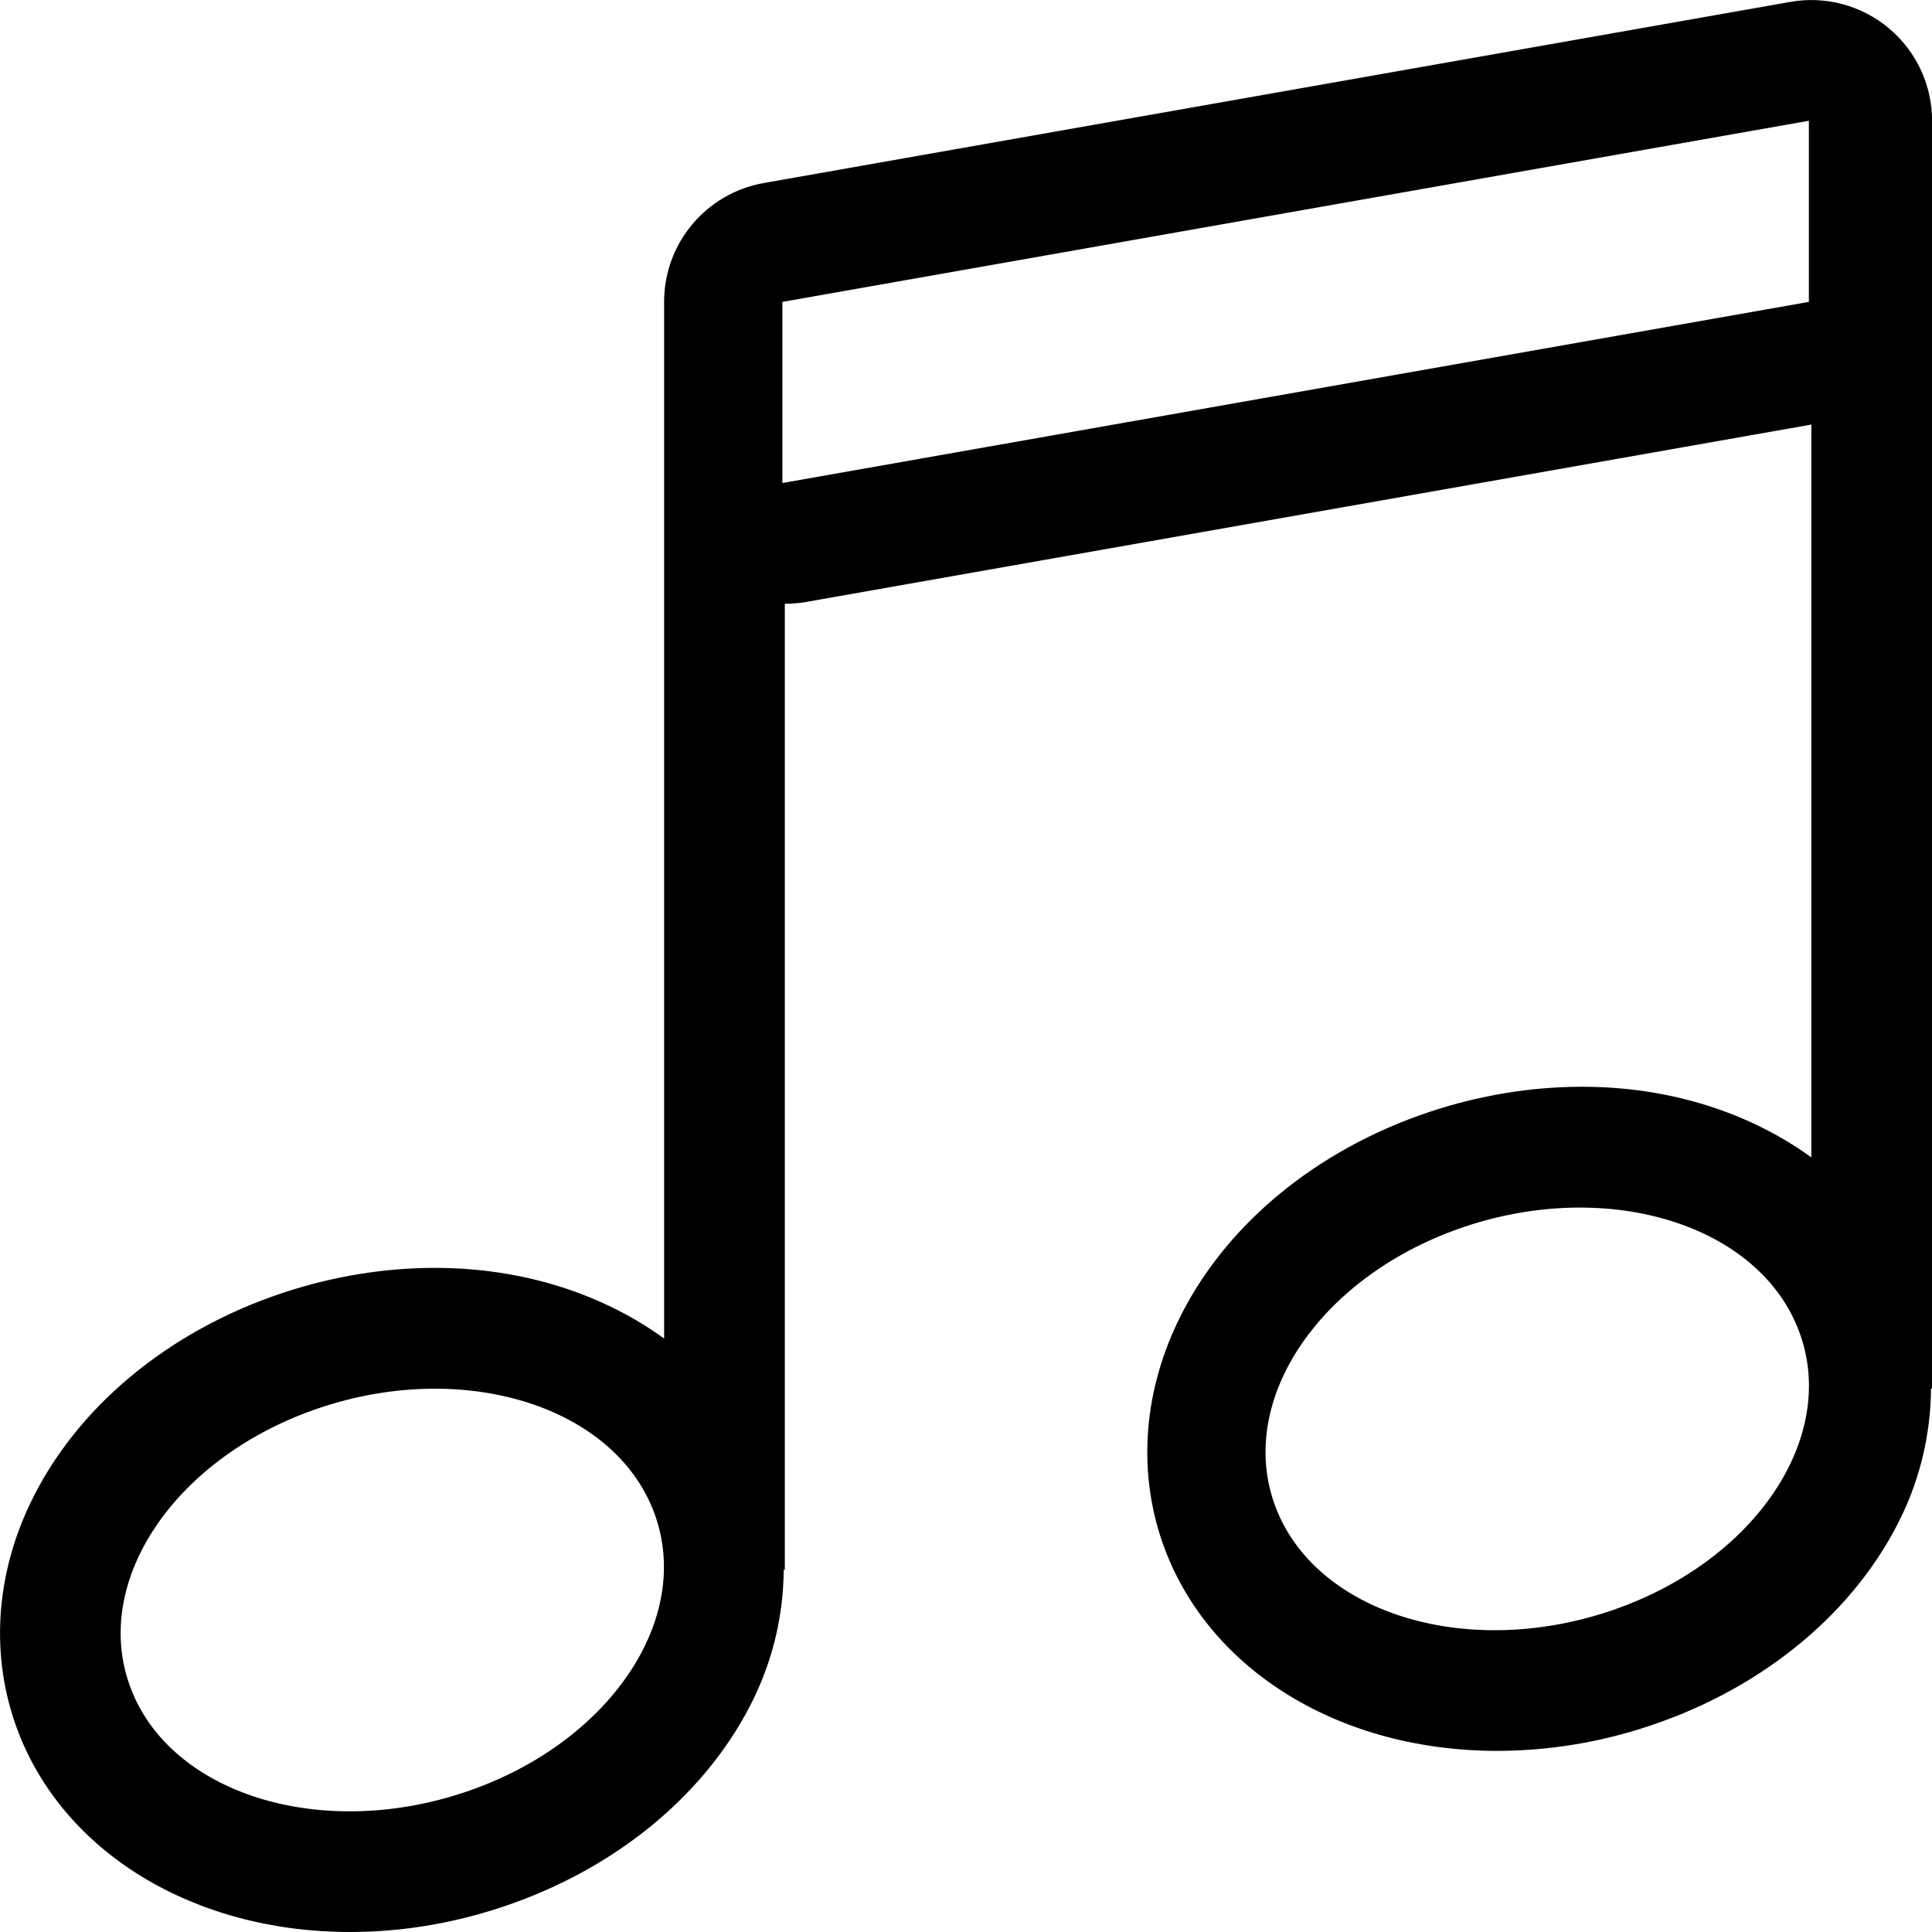
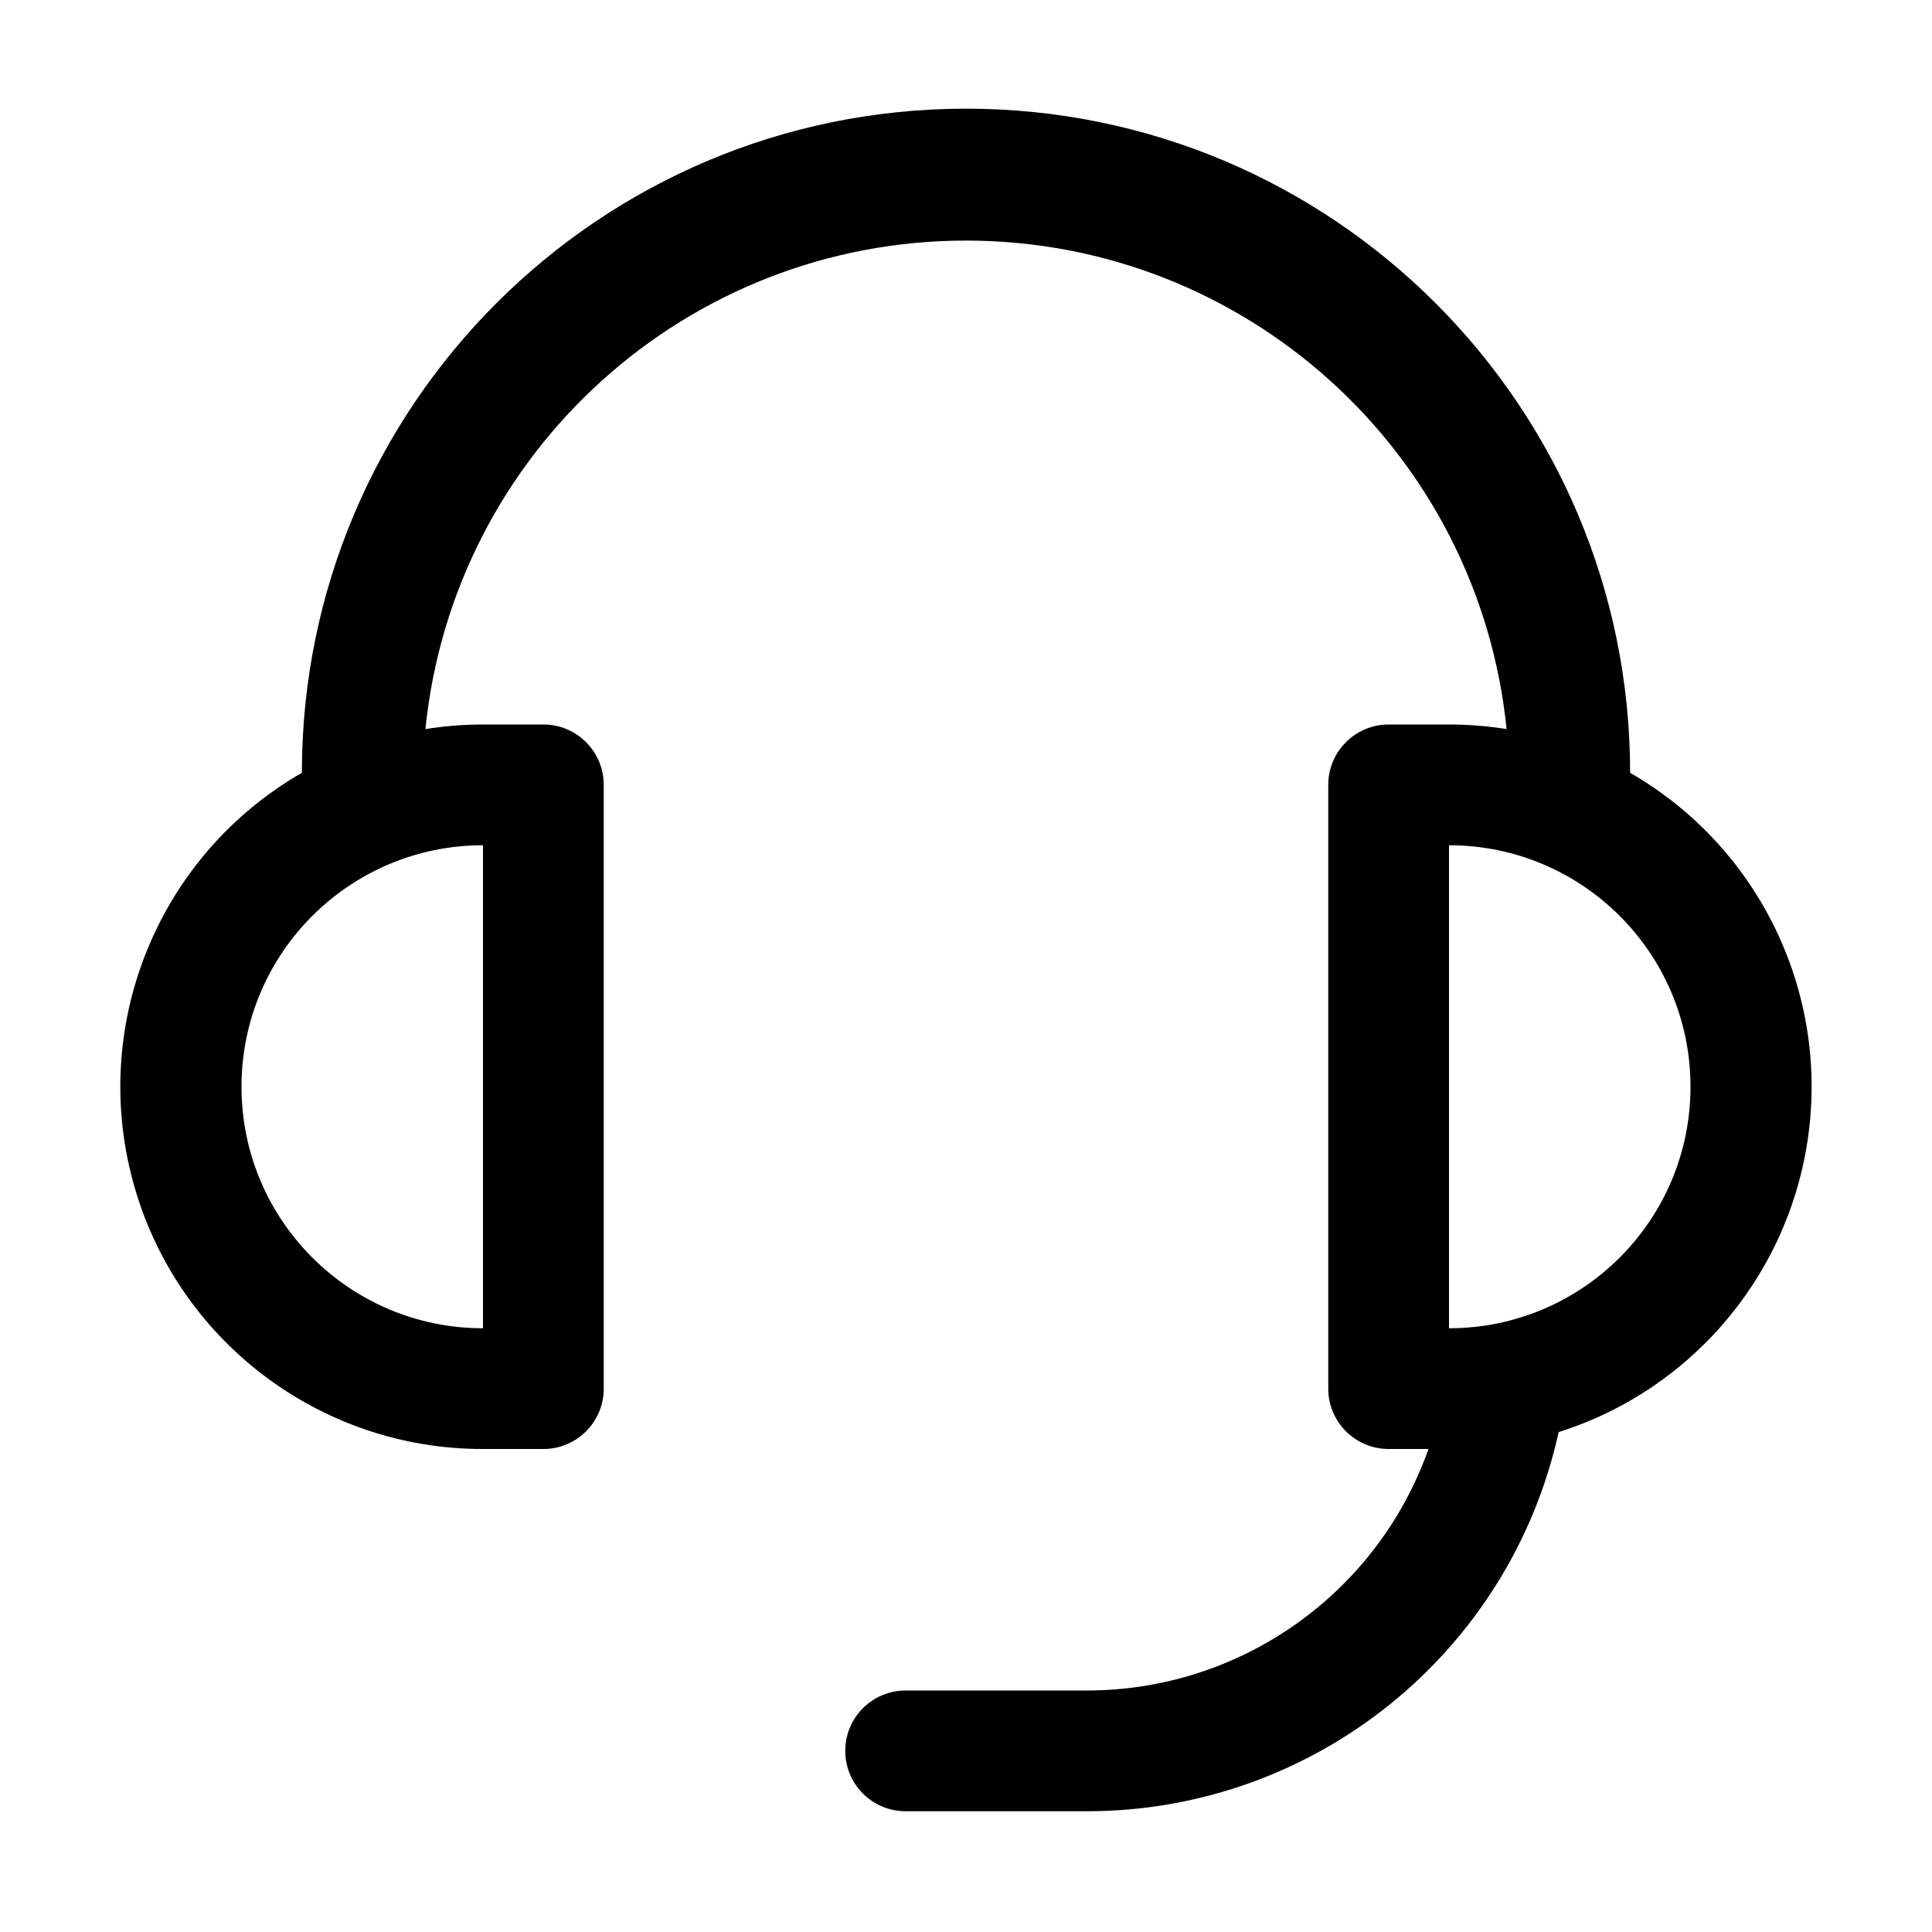
<svg xmlns="http://www.w3.org/2000/svg" viewBox="0 0 1024 1024">
-   <path d="M1001.173 15.016a63.872 63.872 0 0 0-52.256-14.016l-544.06 95.999A63.936 63.936 0 0 0 351.994 160.007v549.436C319.514 685.891 277.371 672.003 230.587 672.003c-27.2 0-54.4 4.512-80.927 13.312-60.736 20.256-109.439 60.864-133.631 111.487-18.688 39.136-21.088 81.695-6.848 119.871C33.533 981.888 102.716 1024 185.435 1024c27.2 0 54.4-4.448 80.895-13.312 60.704-20.192 109.407-60.8 133.599-111.359A158.815 158.815 0 0 0 415.386 832.001h0.576V320.005c3.68 0 7.424-0.32 11.136-0.928l532.956-94.047V613.443c-32.512-23.552-74.623-37.44-121.439-37.44-27.2 0-54.432 4.512-80.927 13.312-60.736 20.256-109.439 60.864-133.567 111.487-18.688 39.136-21.12 81.695-6.88 119.871C641.624 885.889 710.743 928.001 793.495 928.001a254.718 254.718 0 0 0 80.927-13.312c60.672-20.192 109.375-60.8 133.567-111.359A158.847 158.847 0 0 0 1023.477 736.002h0.576V64.007c0-18.88-8.384-36.864-22.88-48.992zM246.043 950.017c-76.671 25.568-155.935 0.576-176.927-55.68-21.056-56.32 24.032-122.687 100.671-148.255 76.671-25.568 155.935-0.64 176.927 55.68 21.088 56.288-24 122.687-100.671 148.255z m606.875-95.999c-76.735 25.568-155.999 0.576-176.991-55.68-21.056-56.32 24.064-122.687 100.671-148.255 76.735-25.568 155.999-0.64 176.991 55.68 21.088 56.288-23.968 122.687-100.671 148.255zM958.741 160.007L414.682 256.006V160.007L958.741 64.007v95.999z" />
+   <path d="M864 409.6a192 192 0 0 1-37.888 349.44A256.064 256.064 0 0 1 576 960h-96a32 32 0 1 1 0-64h96a192.064 192.064 0 0 0 181.12-128H736a32 32 0 0 1-32-32V416a32 32 0 0 1 32-32h32c10.368 0 20.544.832 30.528 2.432a288 288 0 0 0-573.056 0A193.235 193.235 0 0 1 256 384h32a32 32 0 0 1 32 32v320a32 32 0 0 1-32 32h-32a192 192 0 0 1-96-358.4 352 352 0 0 1 704 0M256 448a128 128 0 1 0 0 256zm640 128a128 128 0 0 0-128-128v256a128 128 0 0 0 128-128" />
</svg>
